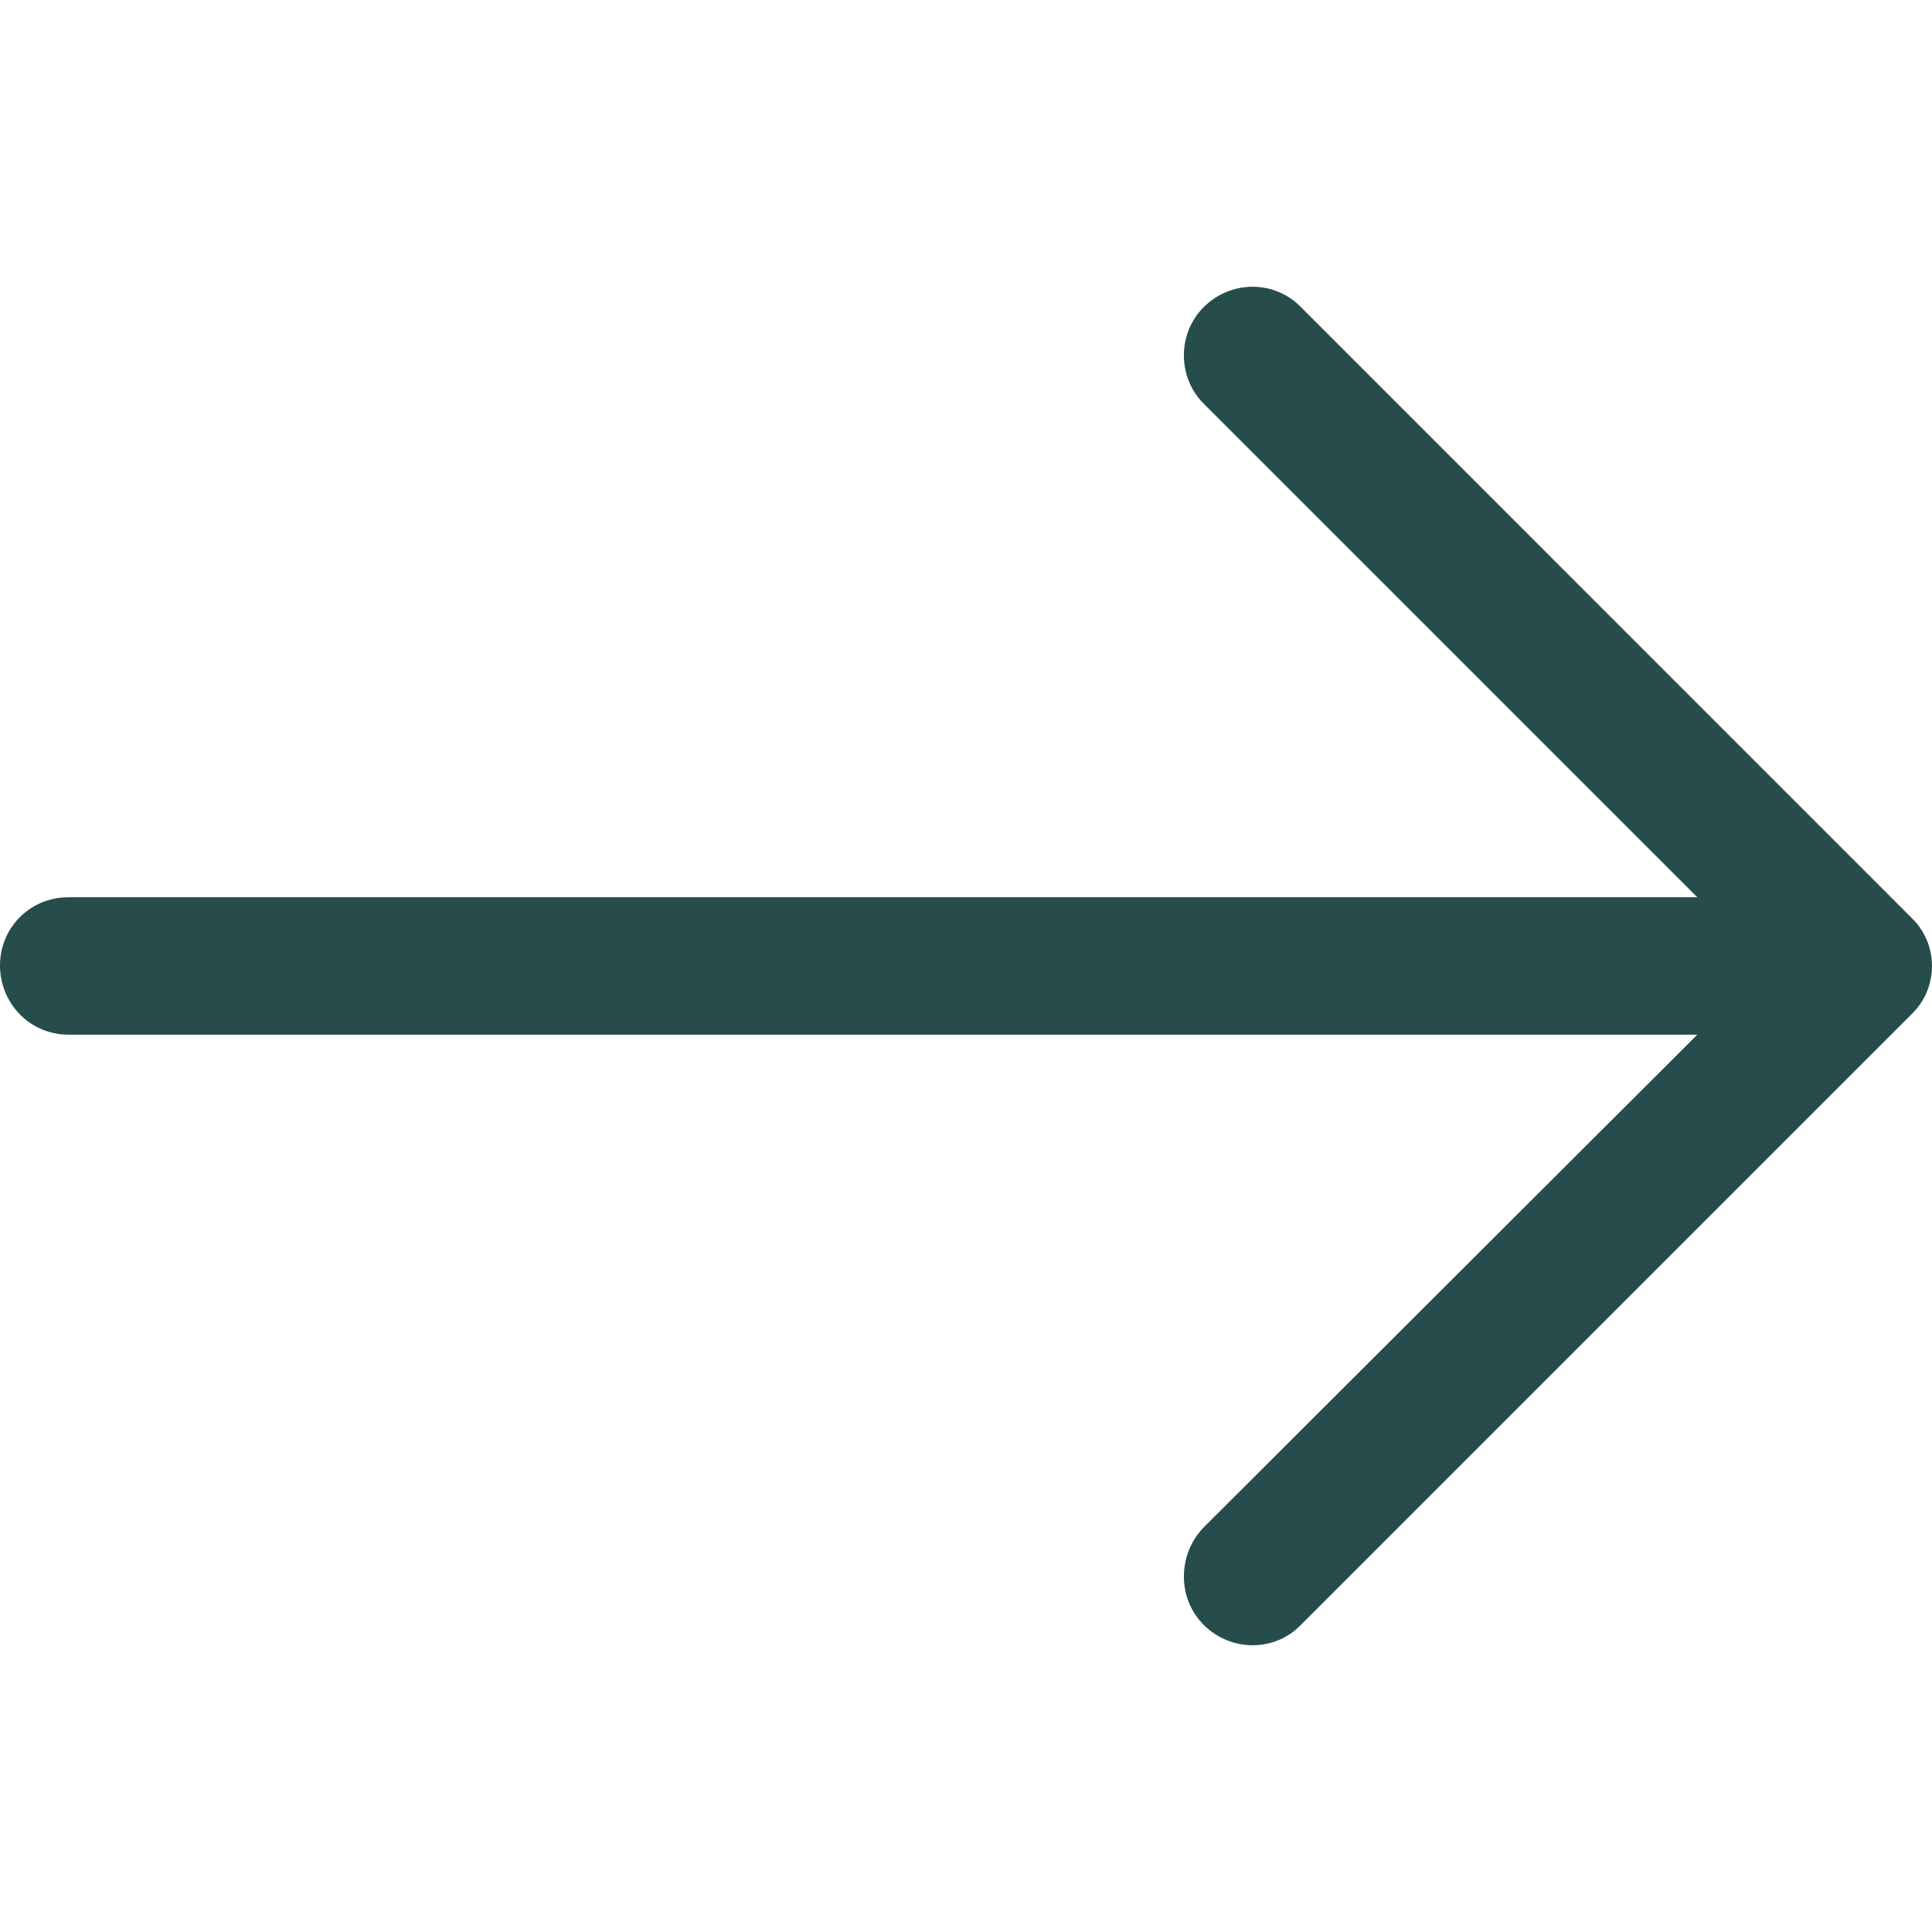
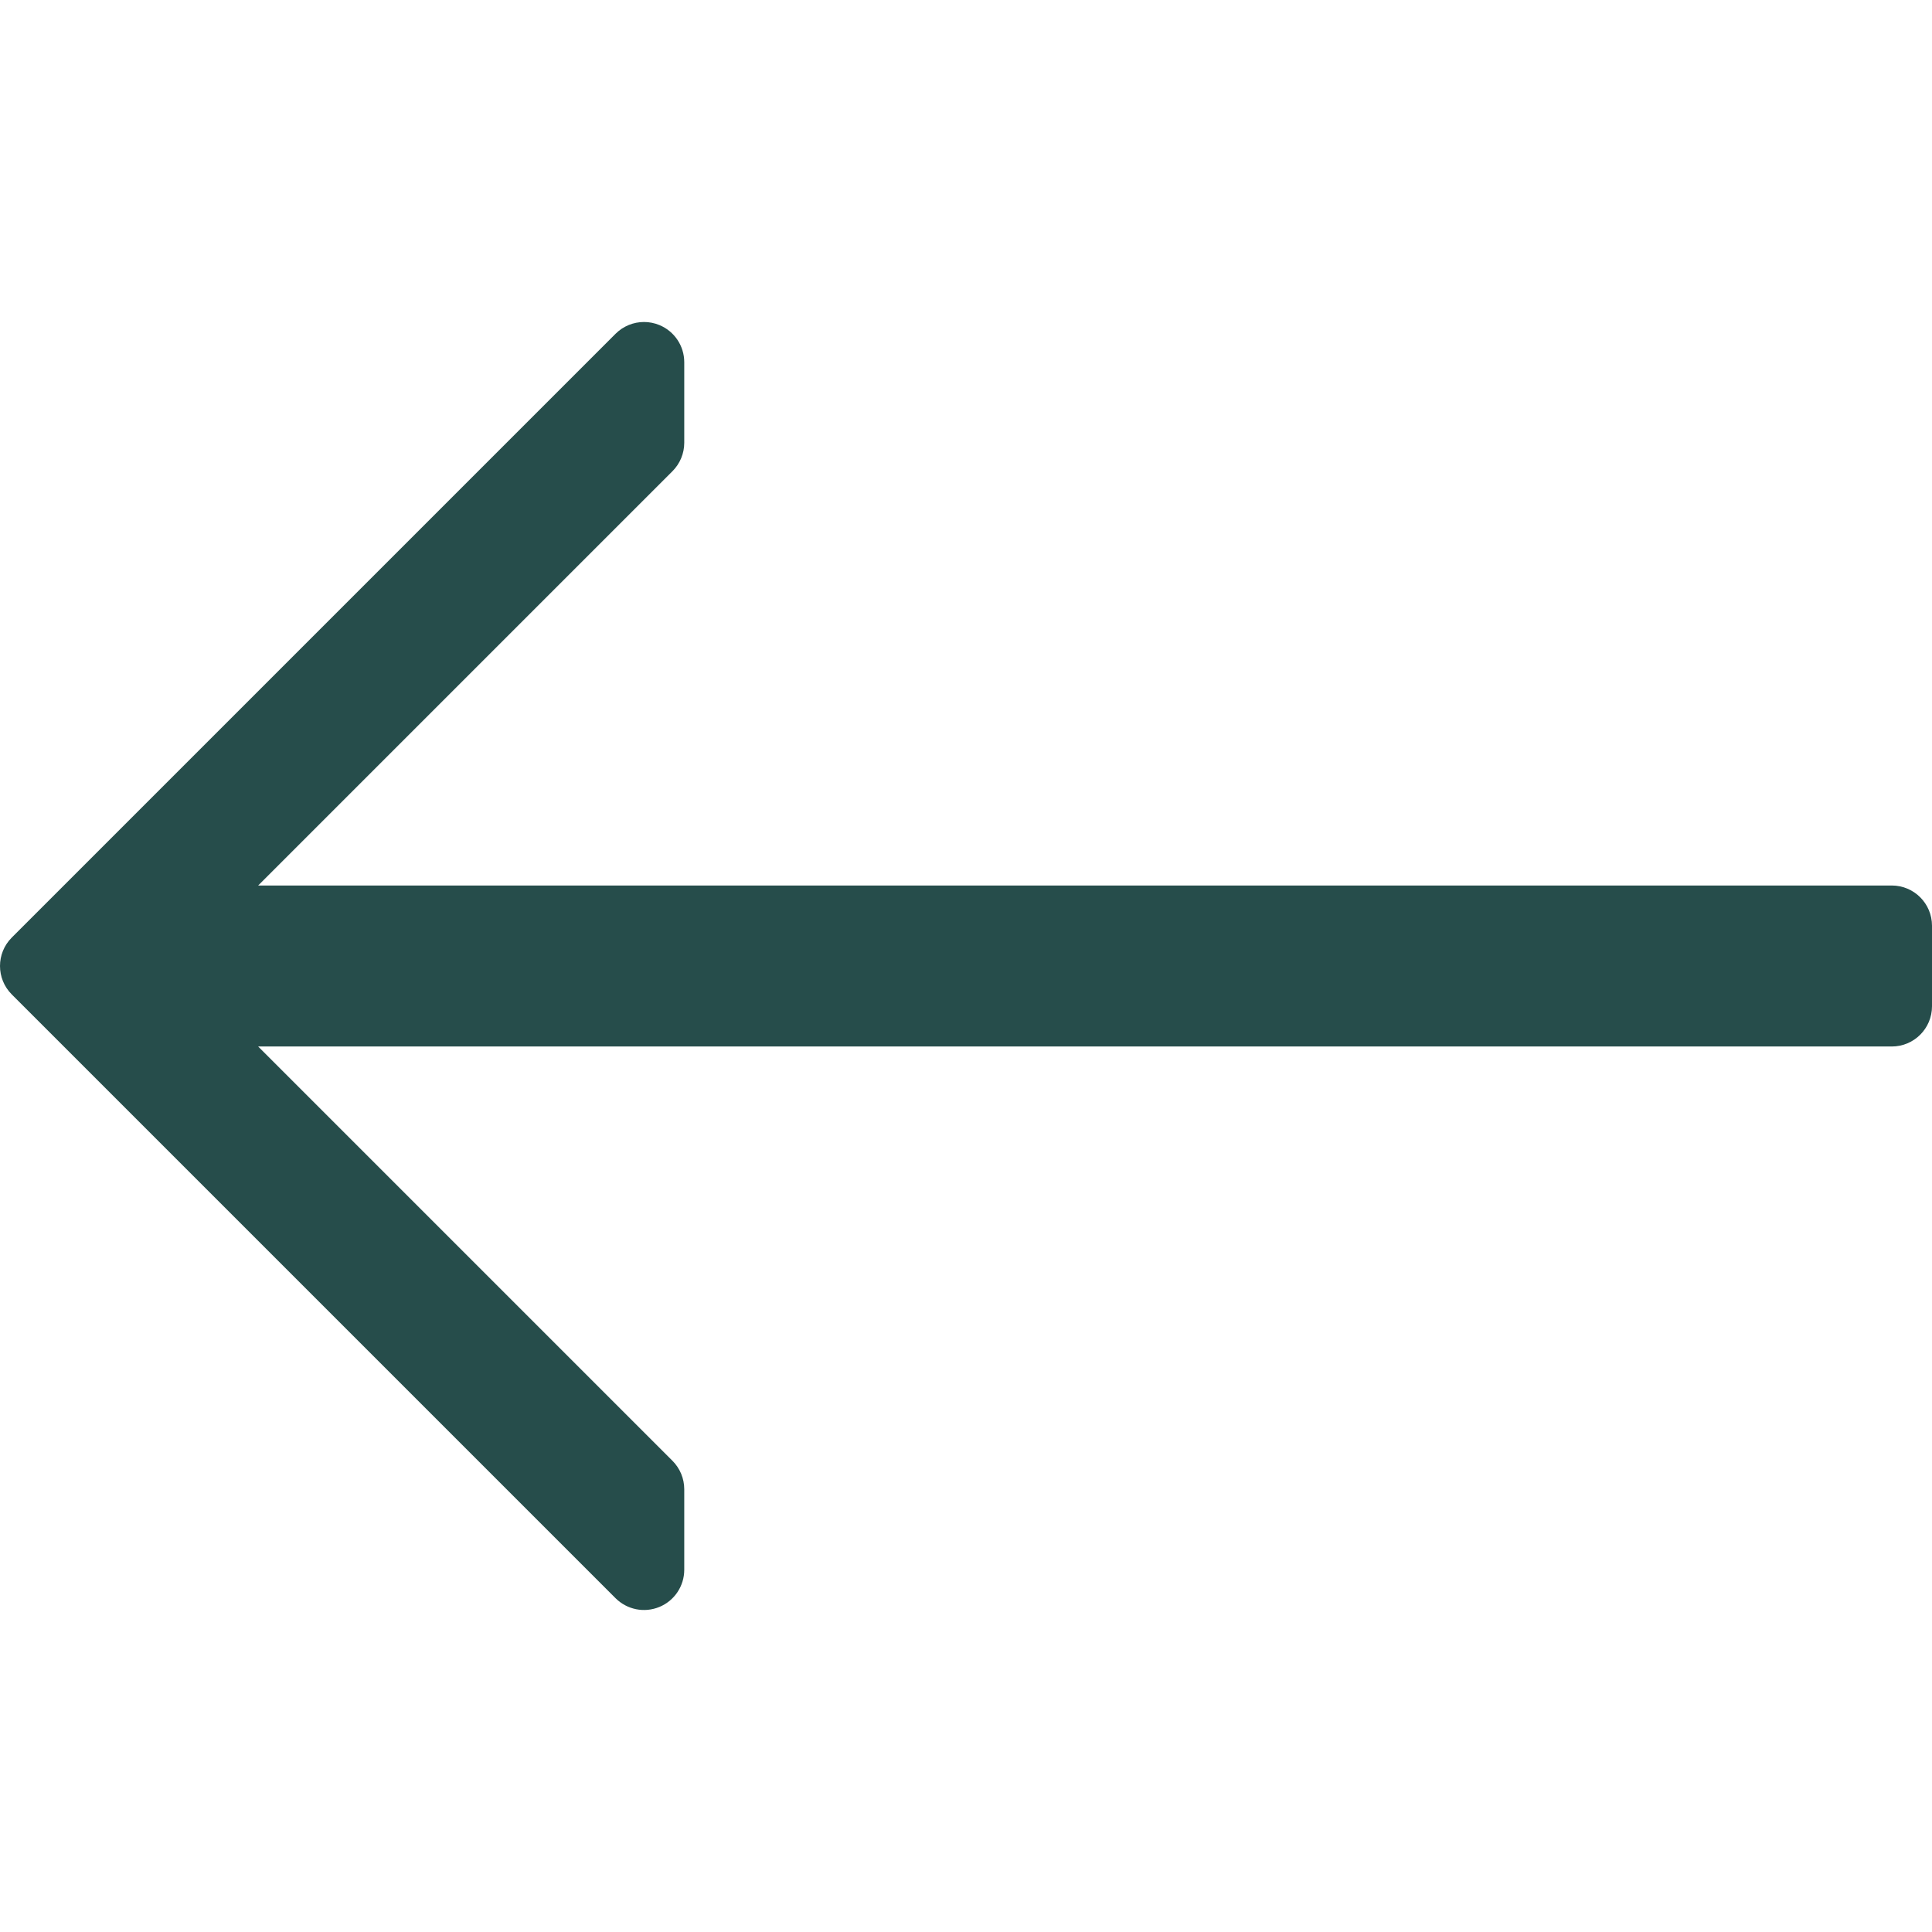
- <svg xmlns="http://www.w3.org/2000/svg" version="1.1" x="0px" y="0px" viewBox="0 0 31.49 31.49" style="enable-background:new 0 0 31.49 31.49;" xml:space="preserve">
-   <path style="fill:#264d4b;" d="M21.205,5.007c-0.429-0.444-1.143-0.444-1.587,0c-0.429,0.429-0.429,1.143,0,1.571l8.047,8.047H1.111  C0.492,14.626,0,15.118,0,15.737c0,0.619,0.492,1.127,1.111,1.127h26.554l-8.047,8.032c-0.429,0.444-0.429,1.159,0,1.587  c0.444,0.444,1.159,0.444,1.587,0l9.952-9.952c0.444-0.429,0.444-1.143,0-1.571L21.205,5.007z" />
+ <svg xmlns="http://www.w3.org/2000/svg" version="1.1" id="Capa_1" x="0px" y="0px" viewBox="0 0 512 512" style="enable-background:new 0 0 512 512;" xml:space="preserve">
+   <g>
+     <g>
+       <path style="fill:#264d4b;" d="M501.333,234.667H68.417l109.792-109.792c2-2,3.125-4.708,3.125-7.542V96c0-4.313-2.594-8.208-6.583-9.854    c-1.323-0.552-2.708-0.813-4.083-0.813c-2.771,0-5.5,1.083-7.542,3.125l-160,160c-4.167,4.167-4.167,10.917,0,15.083l160,160    c3.063,3.042,7.615,3.969,11.625,2.313c3.99-1.646,6.583-5.542,6.583-9.854v-21.333c0-2.833-1.125-5.542-3.125-7.542    L68.417,277.333h432.917c5.896,0,10.667-4.771,10.667-10.667v-21.333C512,239.438,507.229,234.667,501.333,234.667z" />
+     </g>
+   </g>
</svg>
